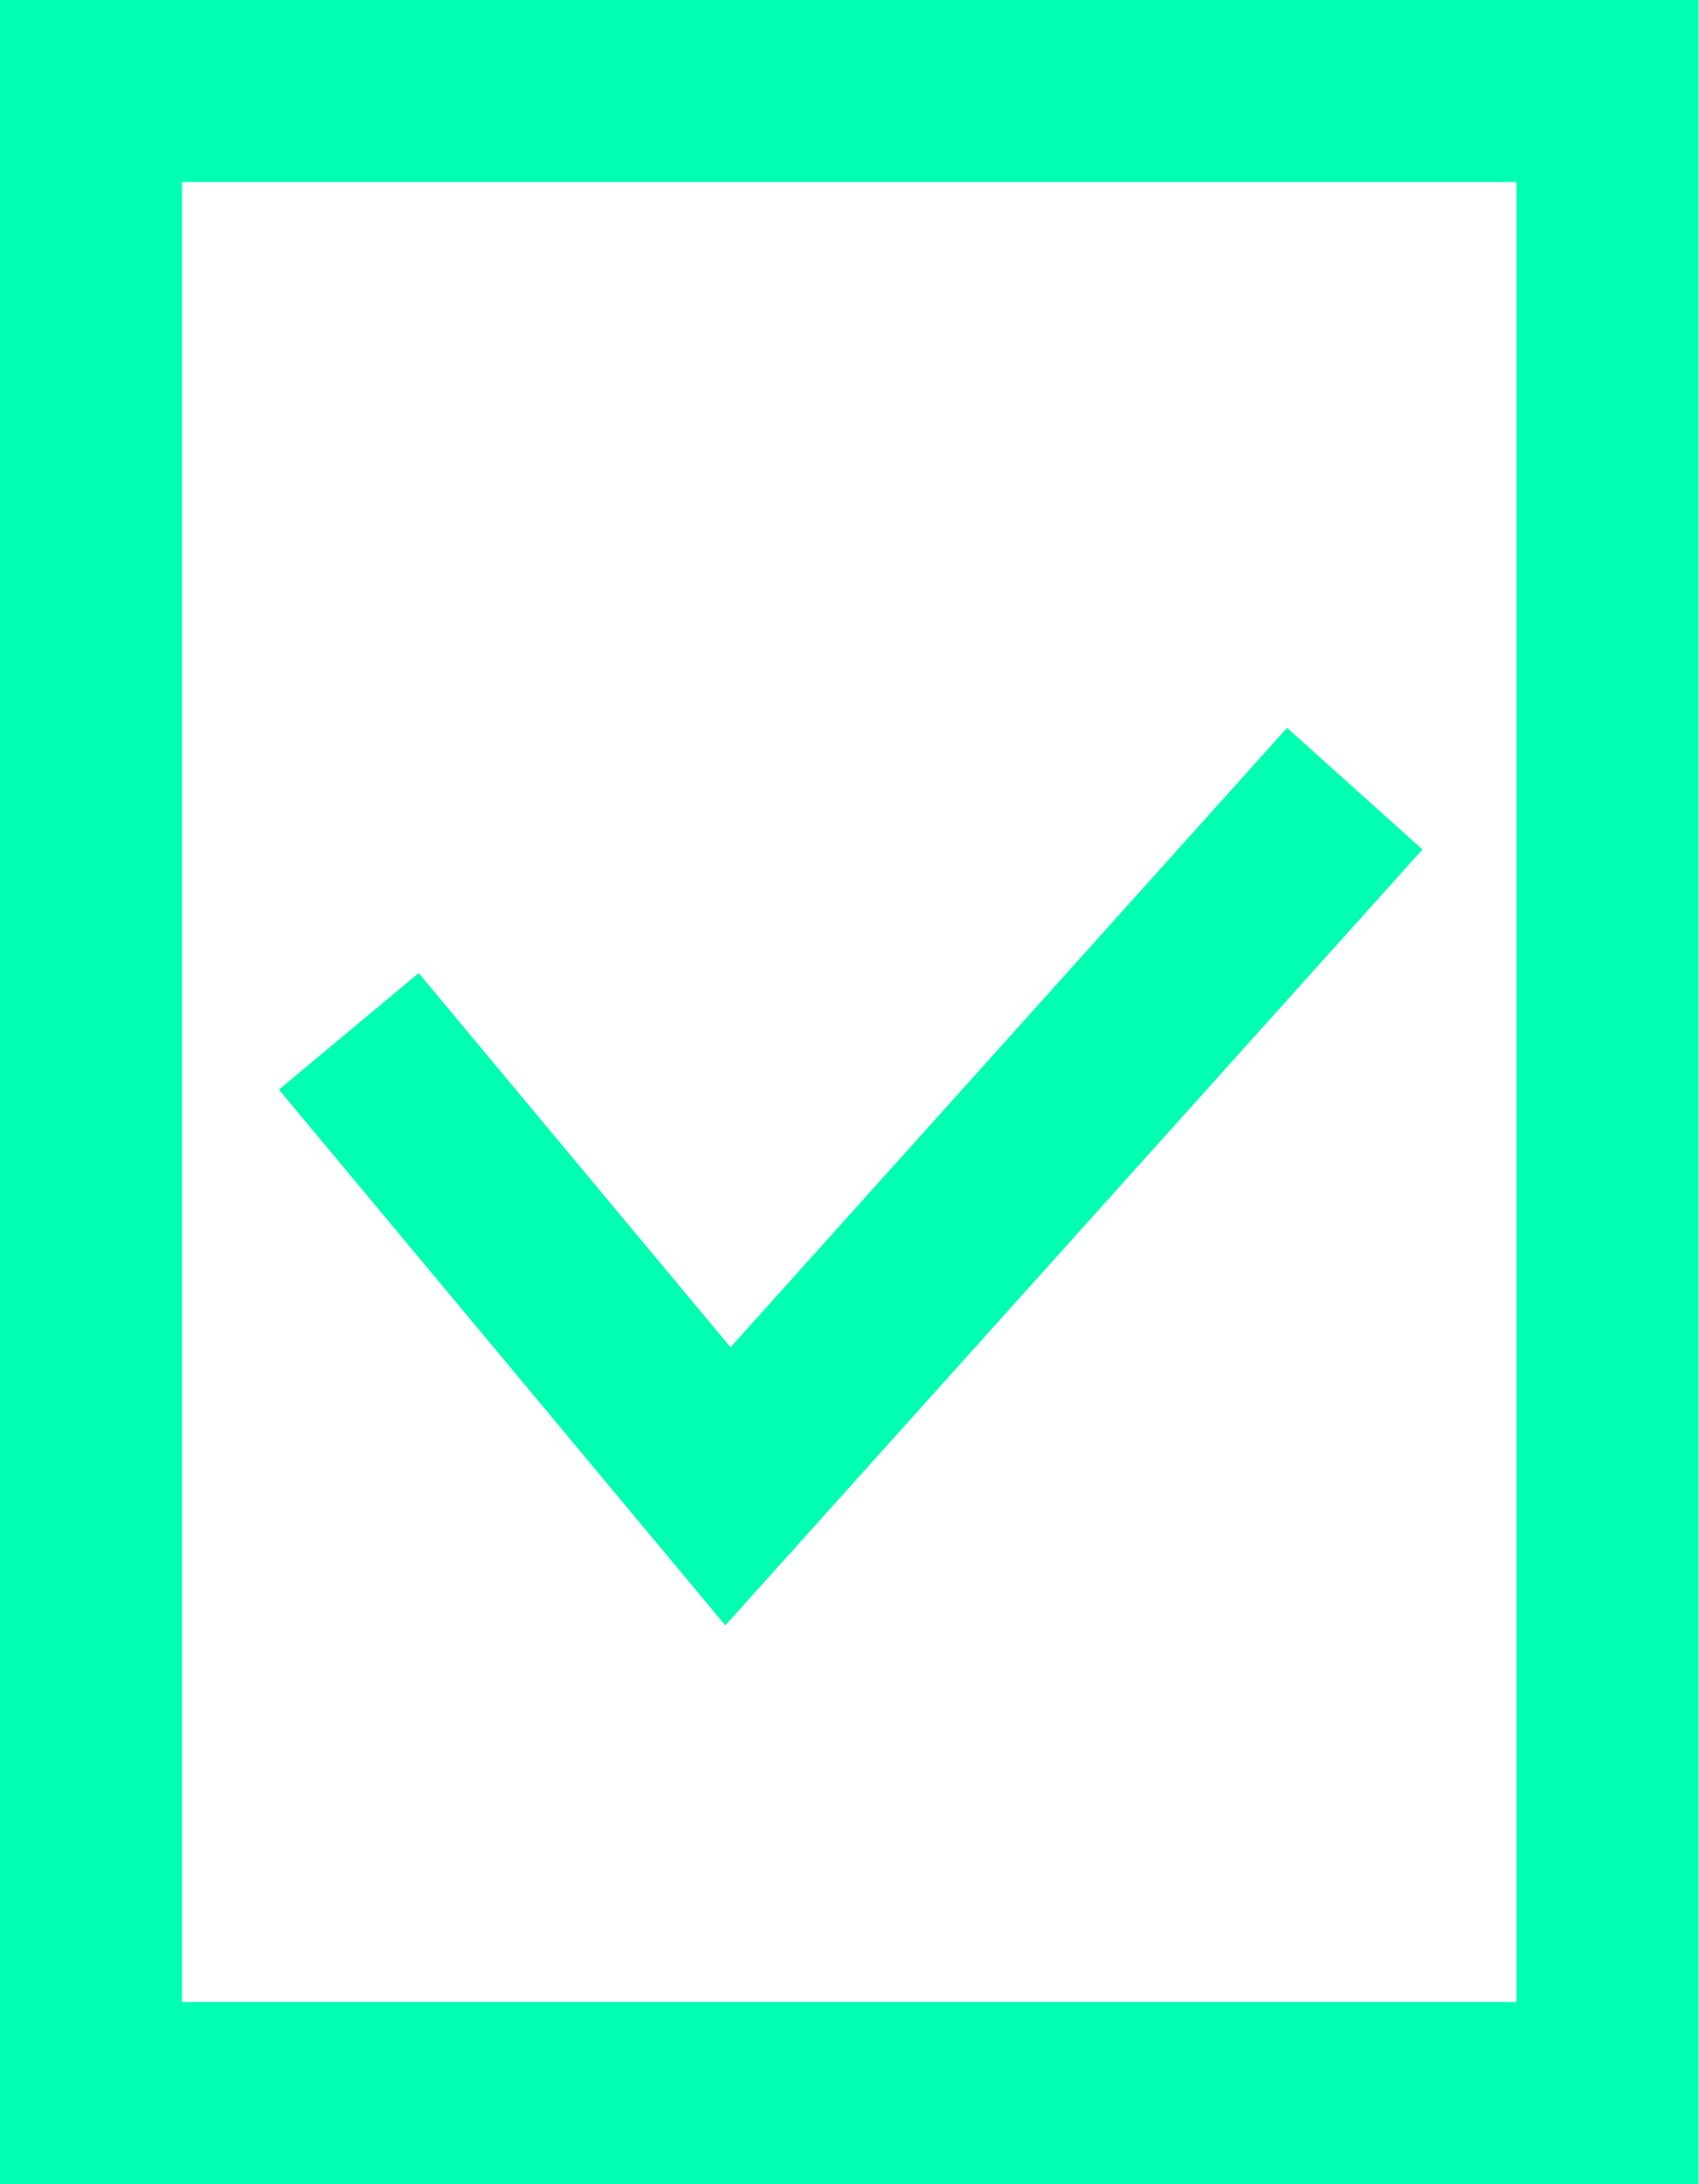
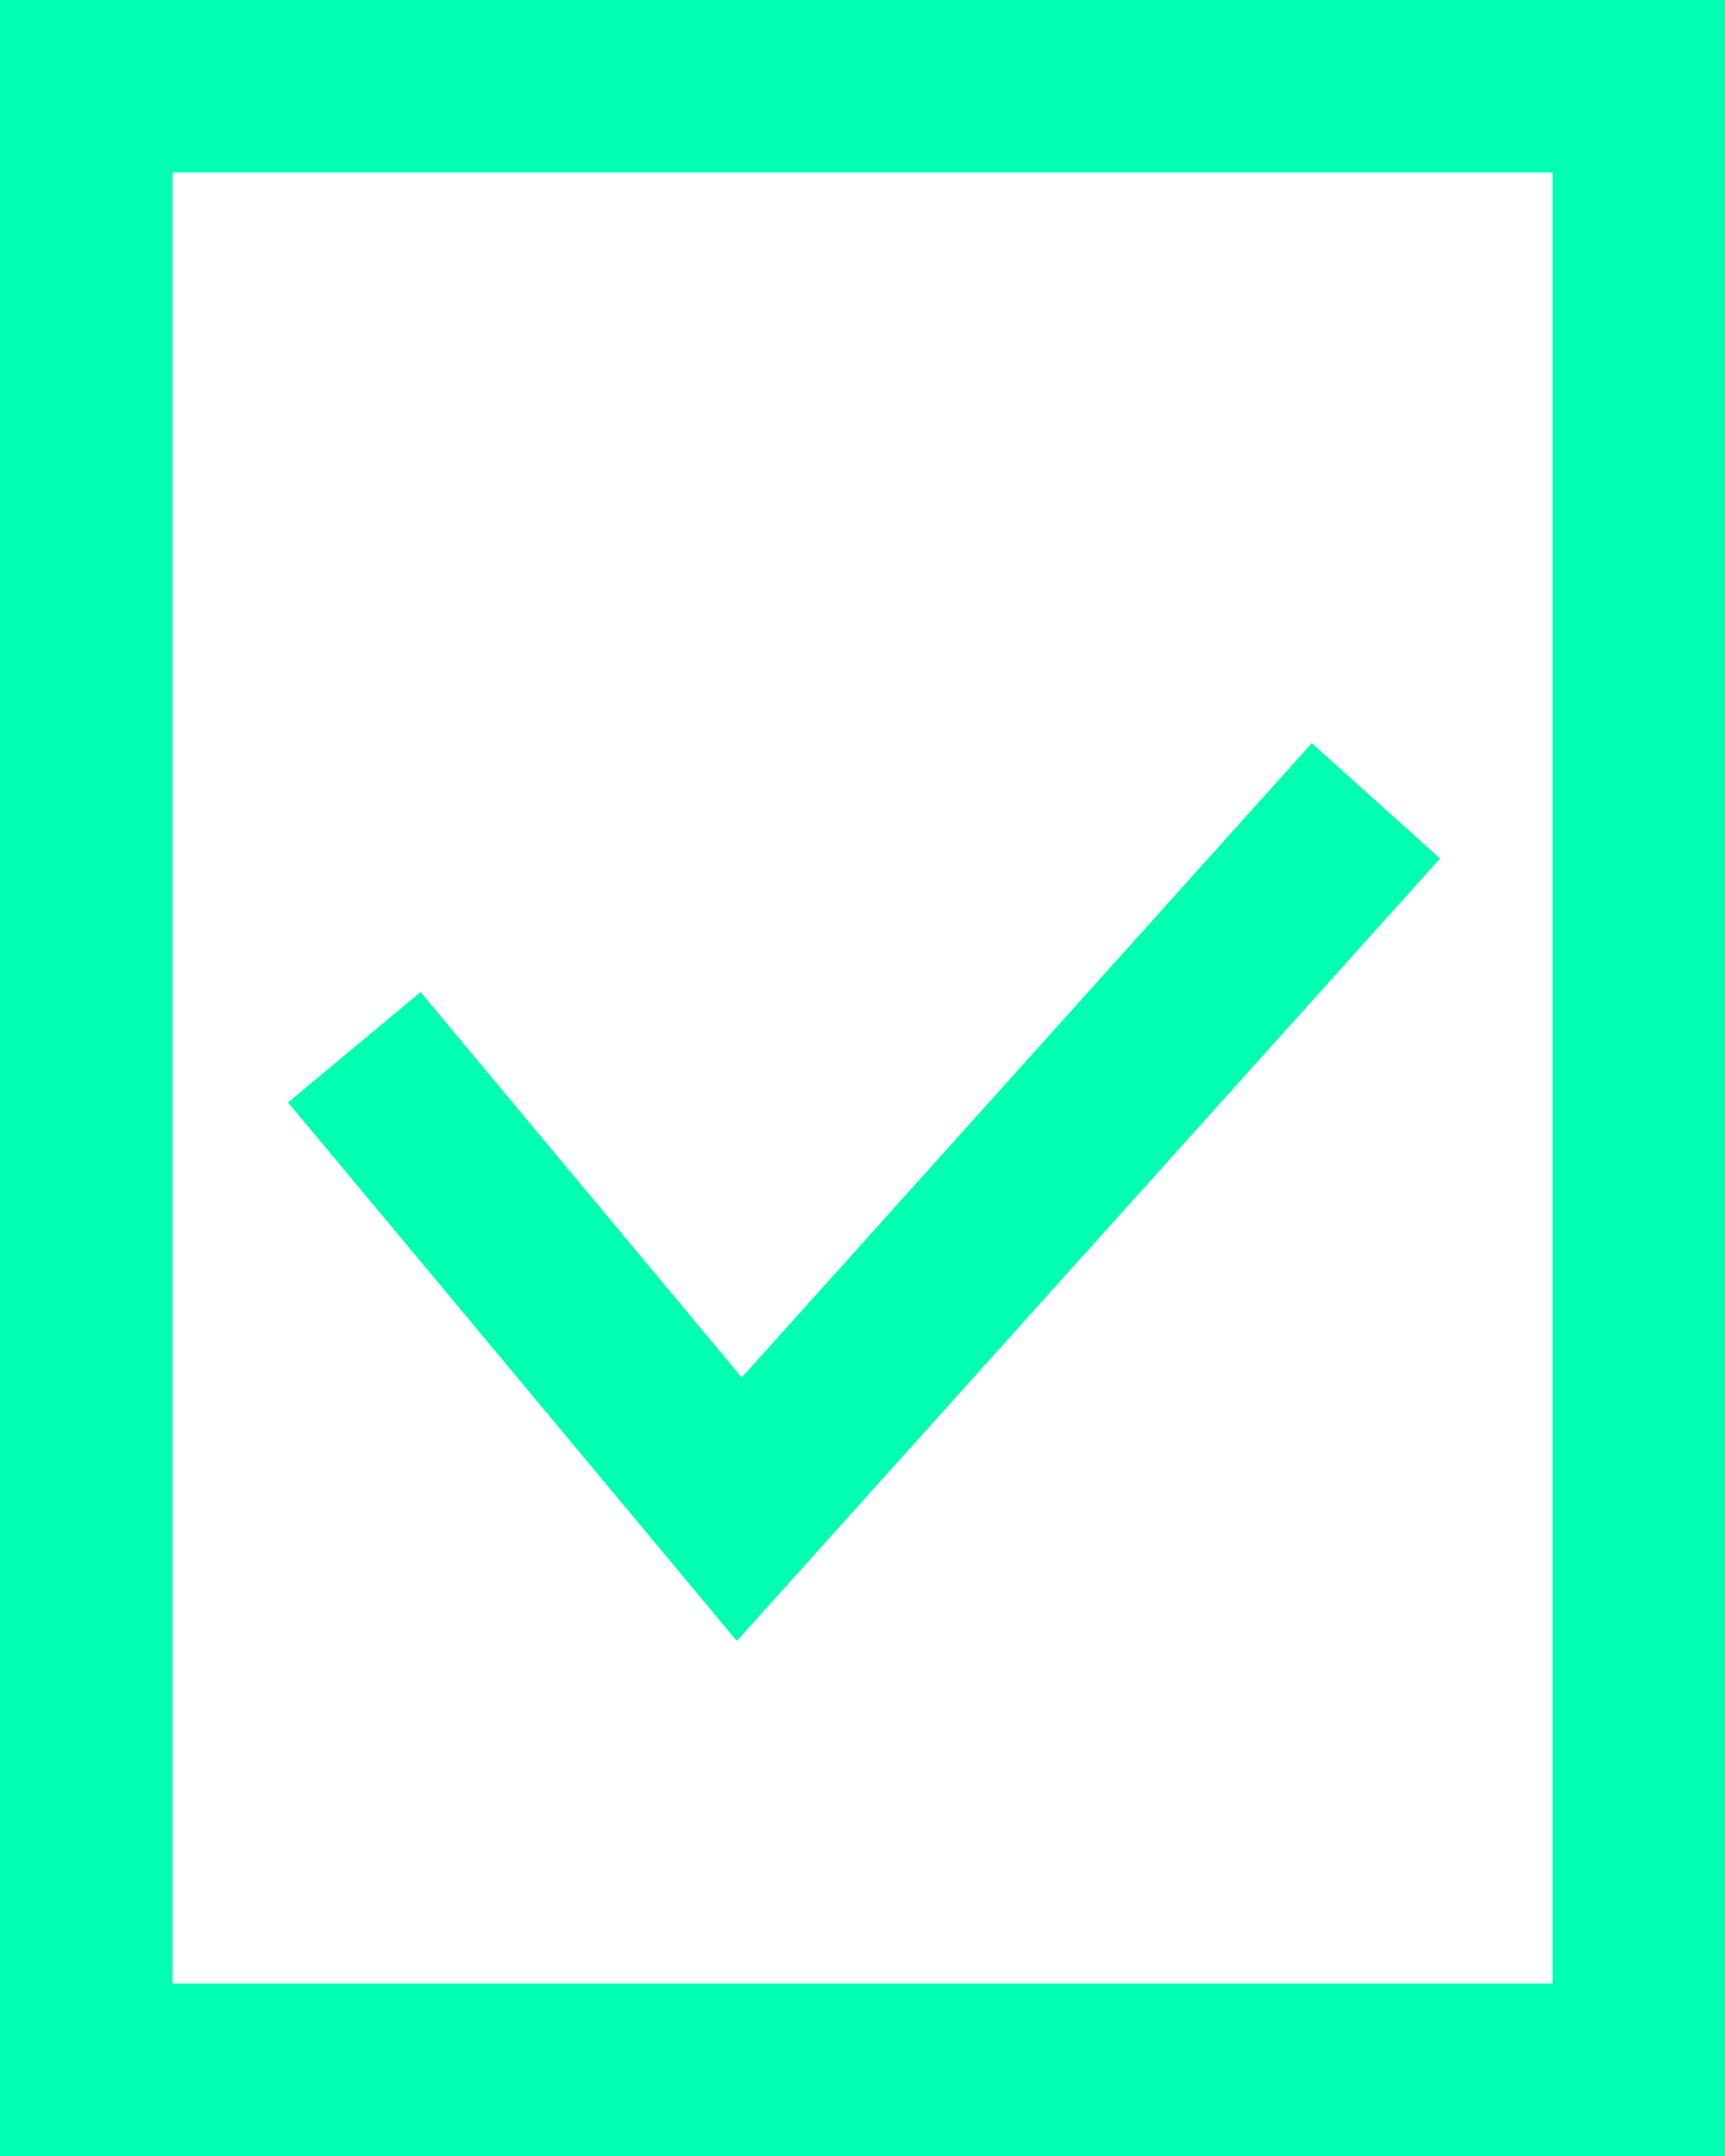
- <svg xmlns="http://www.w3.org/2000/svg" version="1.1" id="Layer_1" x="0px" y="0px" width="28px" height="36px" viewBox="0 0 28 36" enable-background="new 0 0 28 36" xml:space="preserve">
+ <svg xmlns="http://www.w3.org/2000/svg" version="1.1" id="Layer_1" x="0px" y="0px" width="20px" height="25px" viewBox="0 0 20 25" enable-background="new 0 0 20 25" xml:space="preserve">
  <g>
-     <rect x="1.5" y="1.5" fill="#FFFFFF" width="25" height="33" />
-     <path fill="#00FFB0" d="M25,3v30H3V3H25 M28,0H0v36h28V0L28,0z" />
+     <rect x="1" y="1" fill="#FFFFFF" width="18" height="23" />
+     <path fill="#00FFB0" d="M18,2v21H2V2H18 M20,0H0v25h20V0L20,0z" />
  </g>
-   <polyline fill="none" stroke="#00FFB0" stroke-width="3" stroke-miterlimit="10" points="22.333,13 12,24.5 5.75,17 " />
+   <polyline fill="none" stroke="#00FFB0" stroke-width="2" stroke-miterlimit="10" points="15.952,9.286 8.571,17.5 4.107,12.143 " />
</svg>
